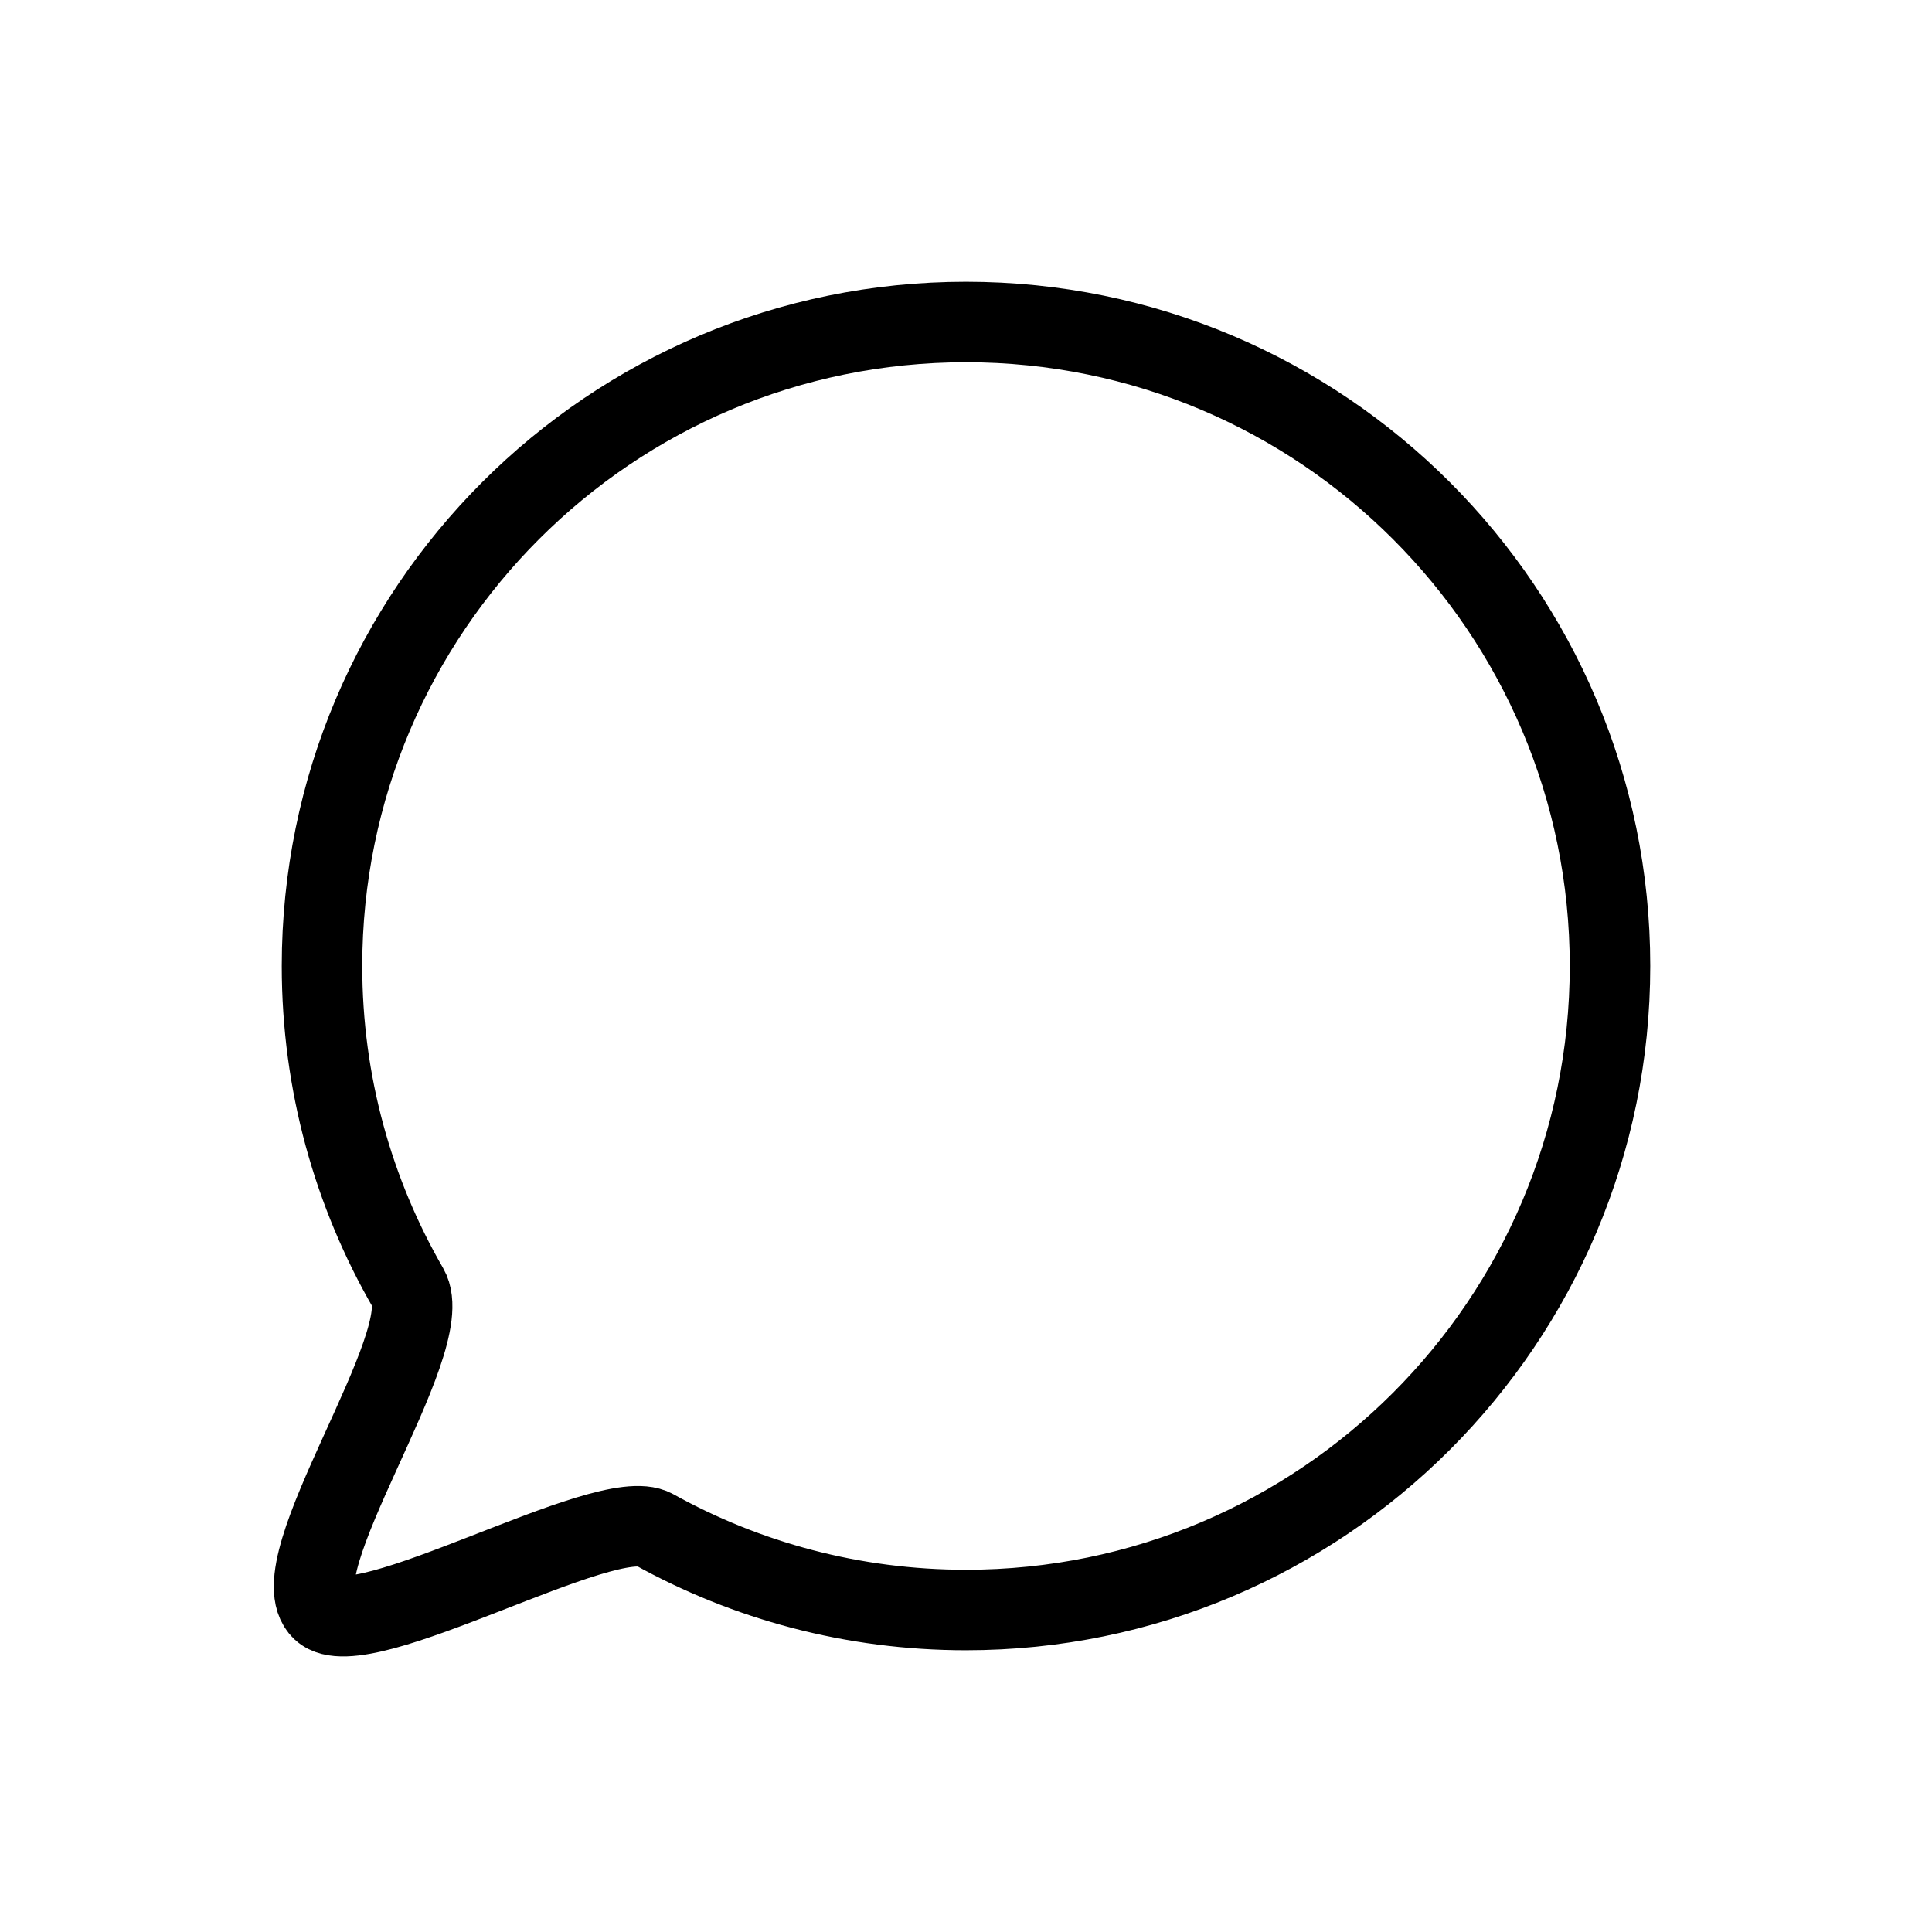
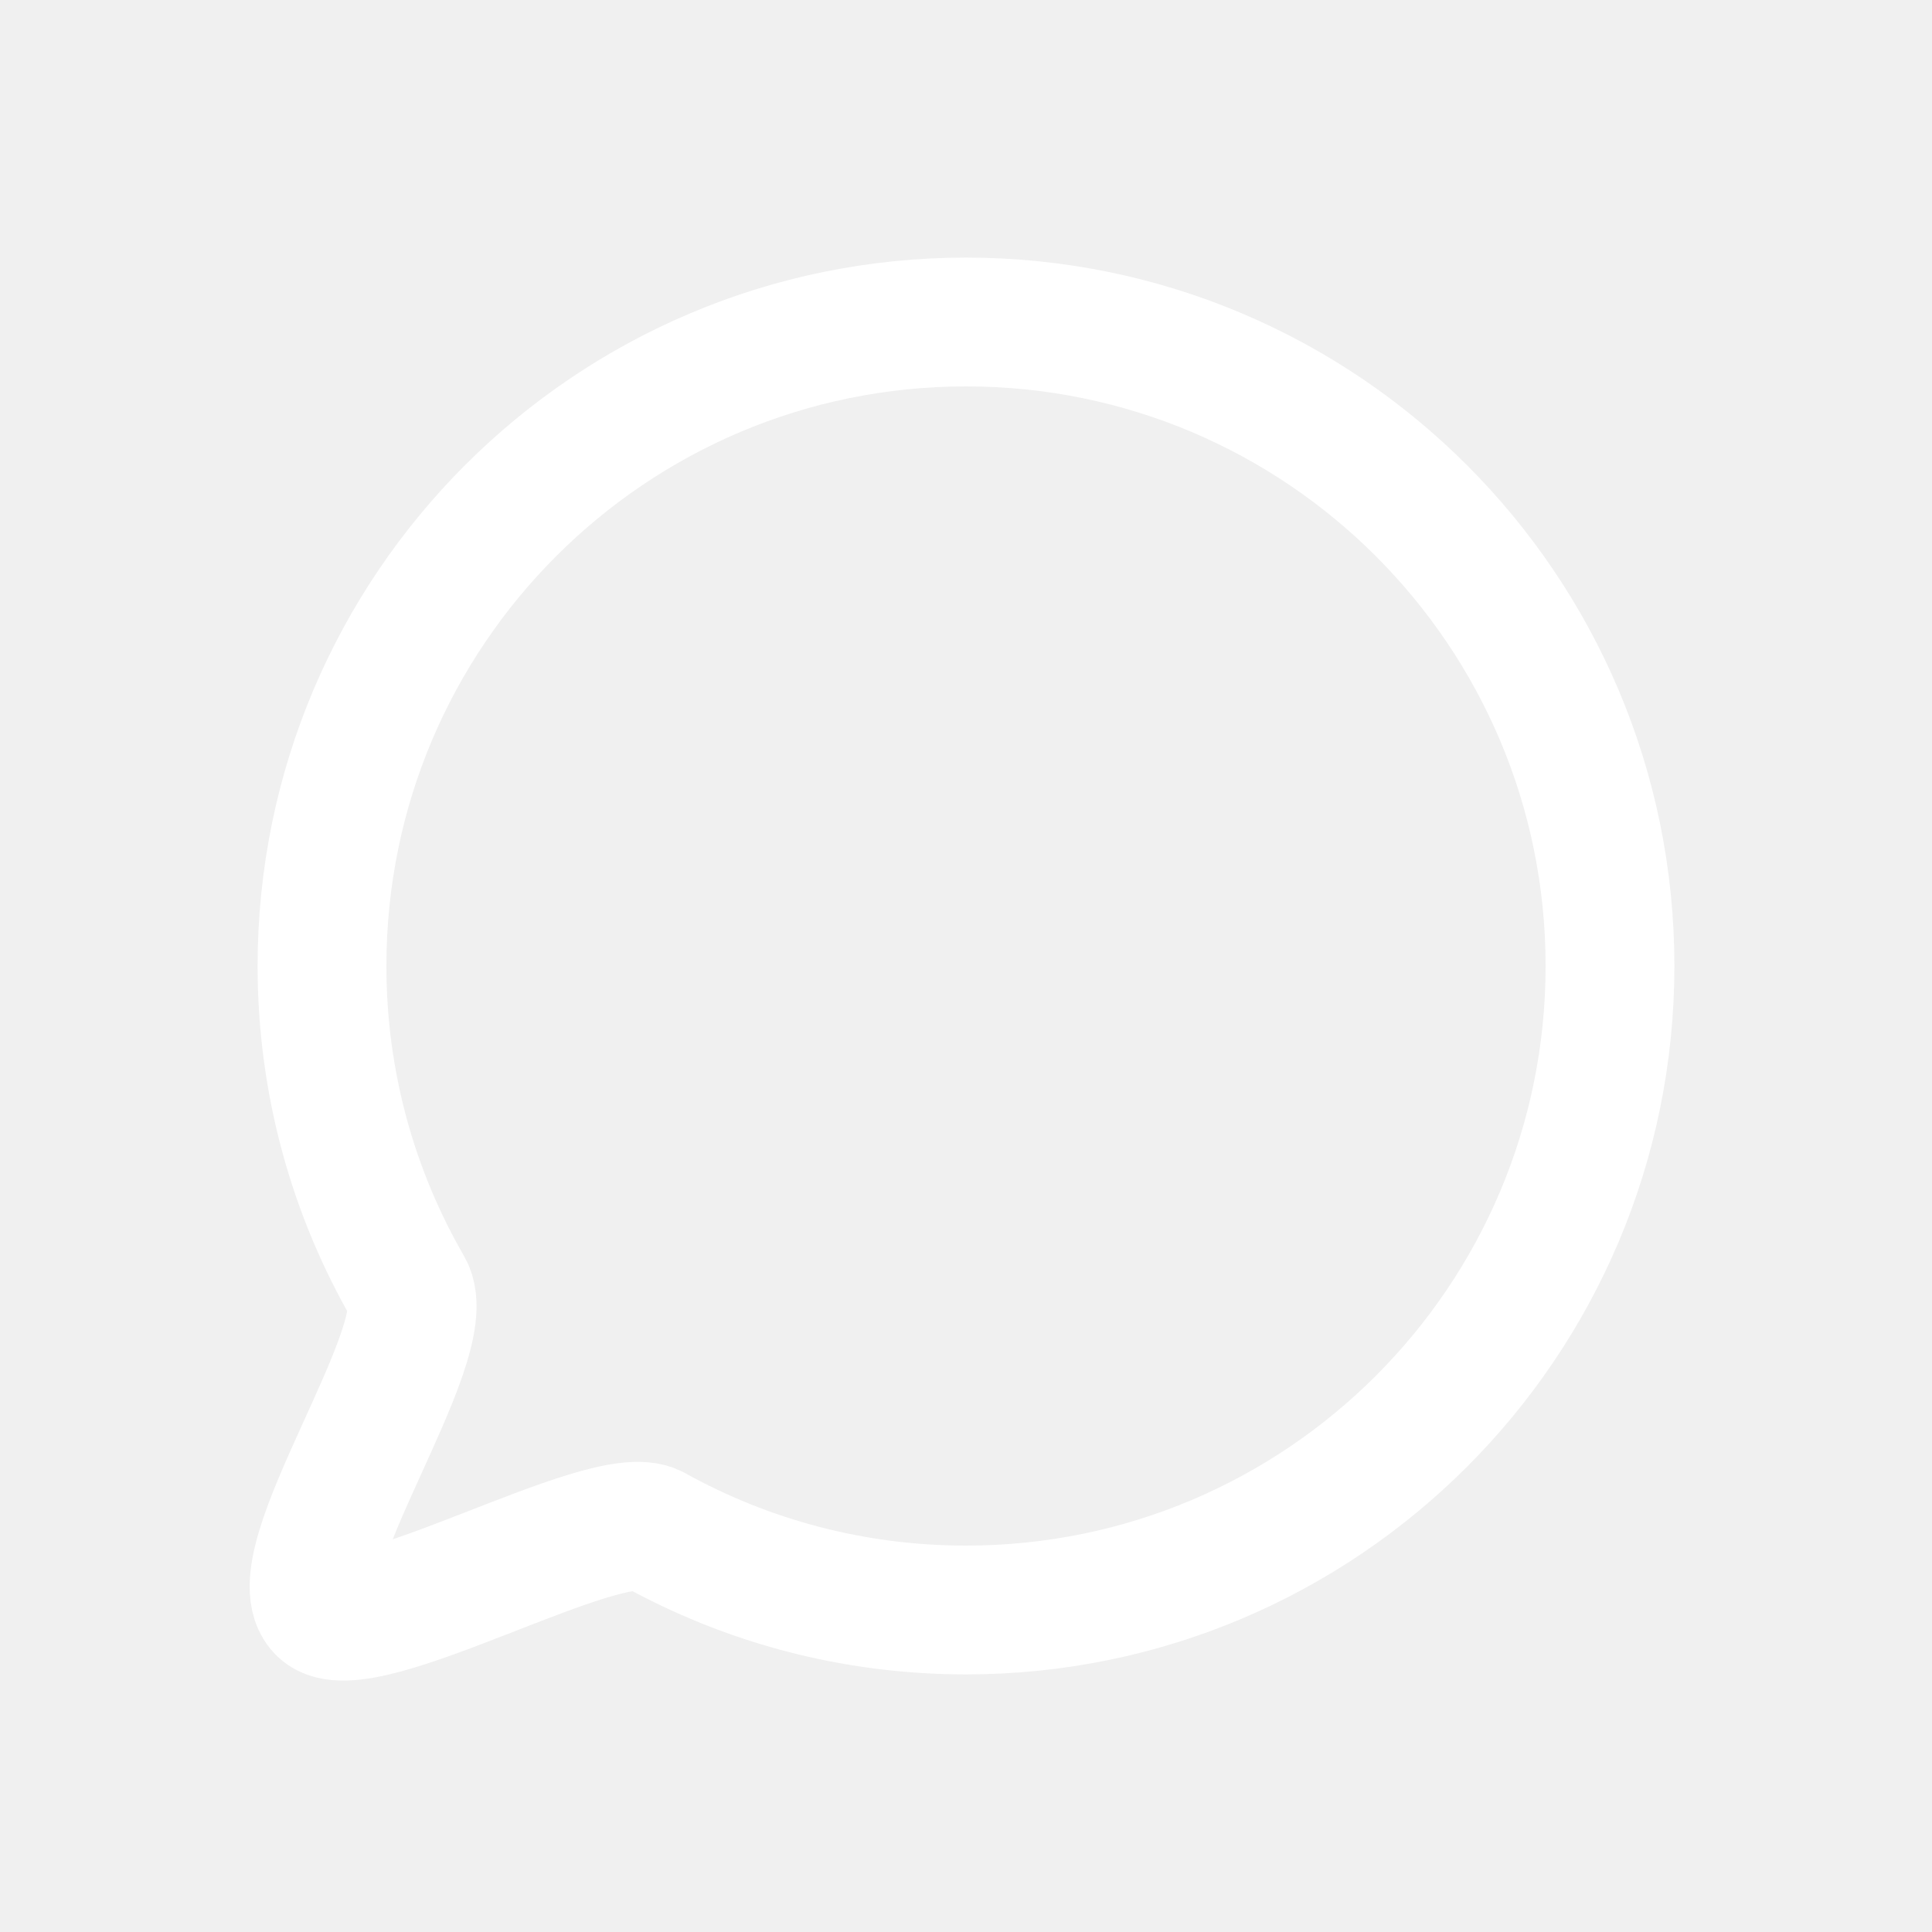
- <svg xmlns="http://www.w3.org/2000/svg" width="800px" height="800px" viewBox="0 0 24 24" fill="none">
-   <g clip-path="url(#clip0_15_90)">
-     <rect width="24" height="24" fill="white" />
-     <path d="M20 12C20 16.418 16.418 20 12 20C10.594 20 9.272 19.637 8.124 19C7.533 18.672 4.487 20.462 4 20C3.441 19.471 5.458 16.671 5.07 16C4.39 14.823 4 13.457 4 12C4 7.582 7.582 4 12 4C16.418 4 20 7.582 20 12Z" stroke="#000000" stroke-linejoin="round" />
-   </g>
-   <defs>
-     <clipPath id="clip0_15_90">
-       <rect width="24" height="24" fill="white" />
-     </clipPath>
-   </defs>
+ <svg xmlns="http://www.w3.org/2000/svg" width="24" height="24" viewBox="0 0 24 24" fill="none">
+   <path d="M20 12C20 16.418 16.418 20 12 20C10.594 20 9.272 19.637 8.124 19C7.533 18.672 4.487 20.462 4 20C3.441 19.471 5.458 16.671 5.07 16C4.39 14.823 4 13.457 4 12C4 7.582 7.582 4 12 4C16.418 4 20 7.582 20 12Z" stroke="#ffffff" stroke-width="1.6" stroke-linejoin="round" />
</svg>
